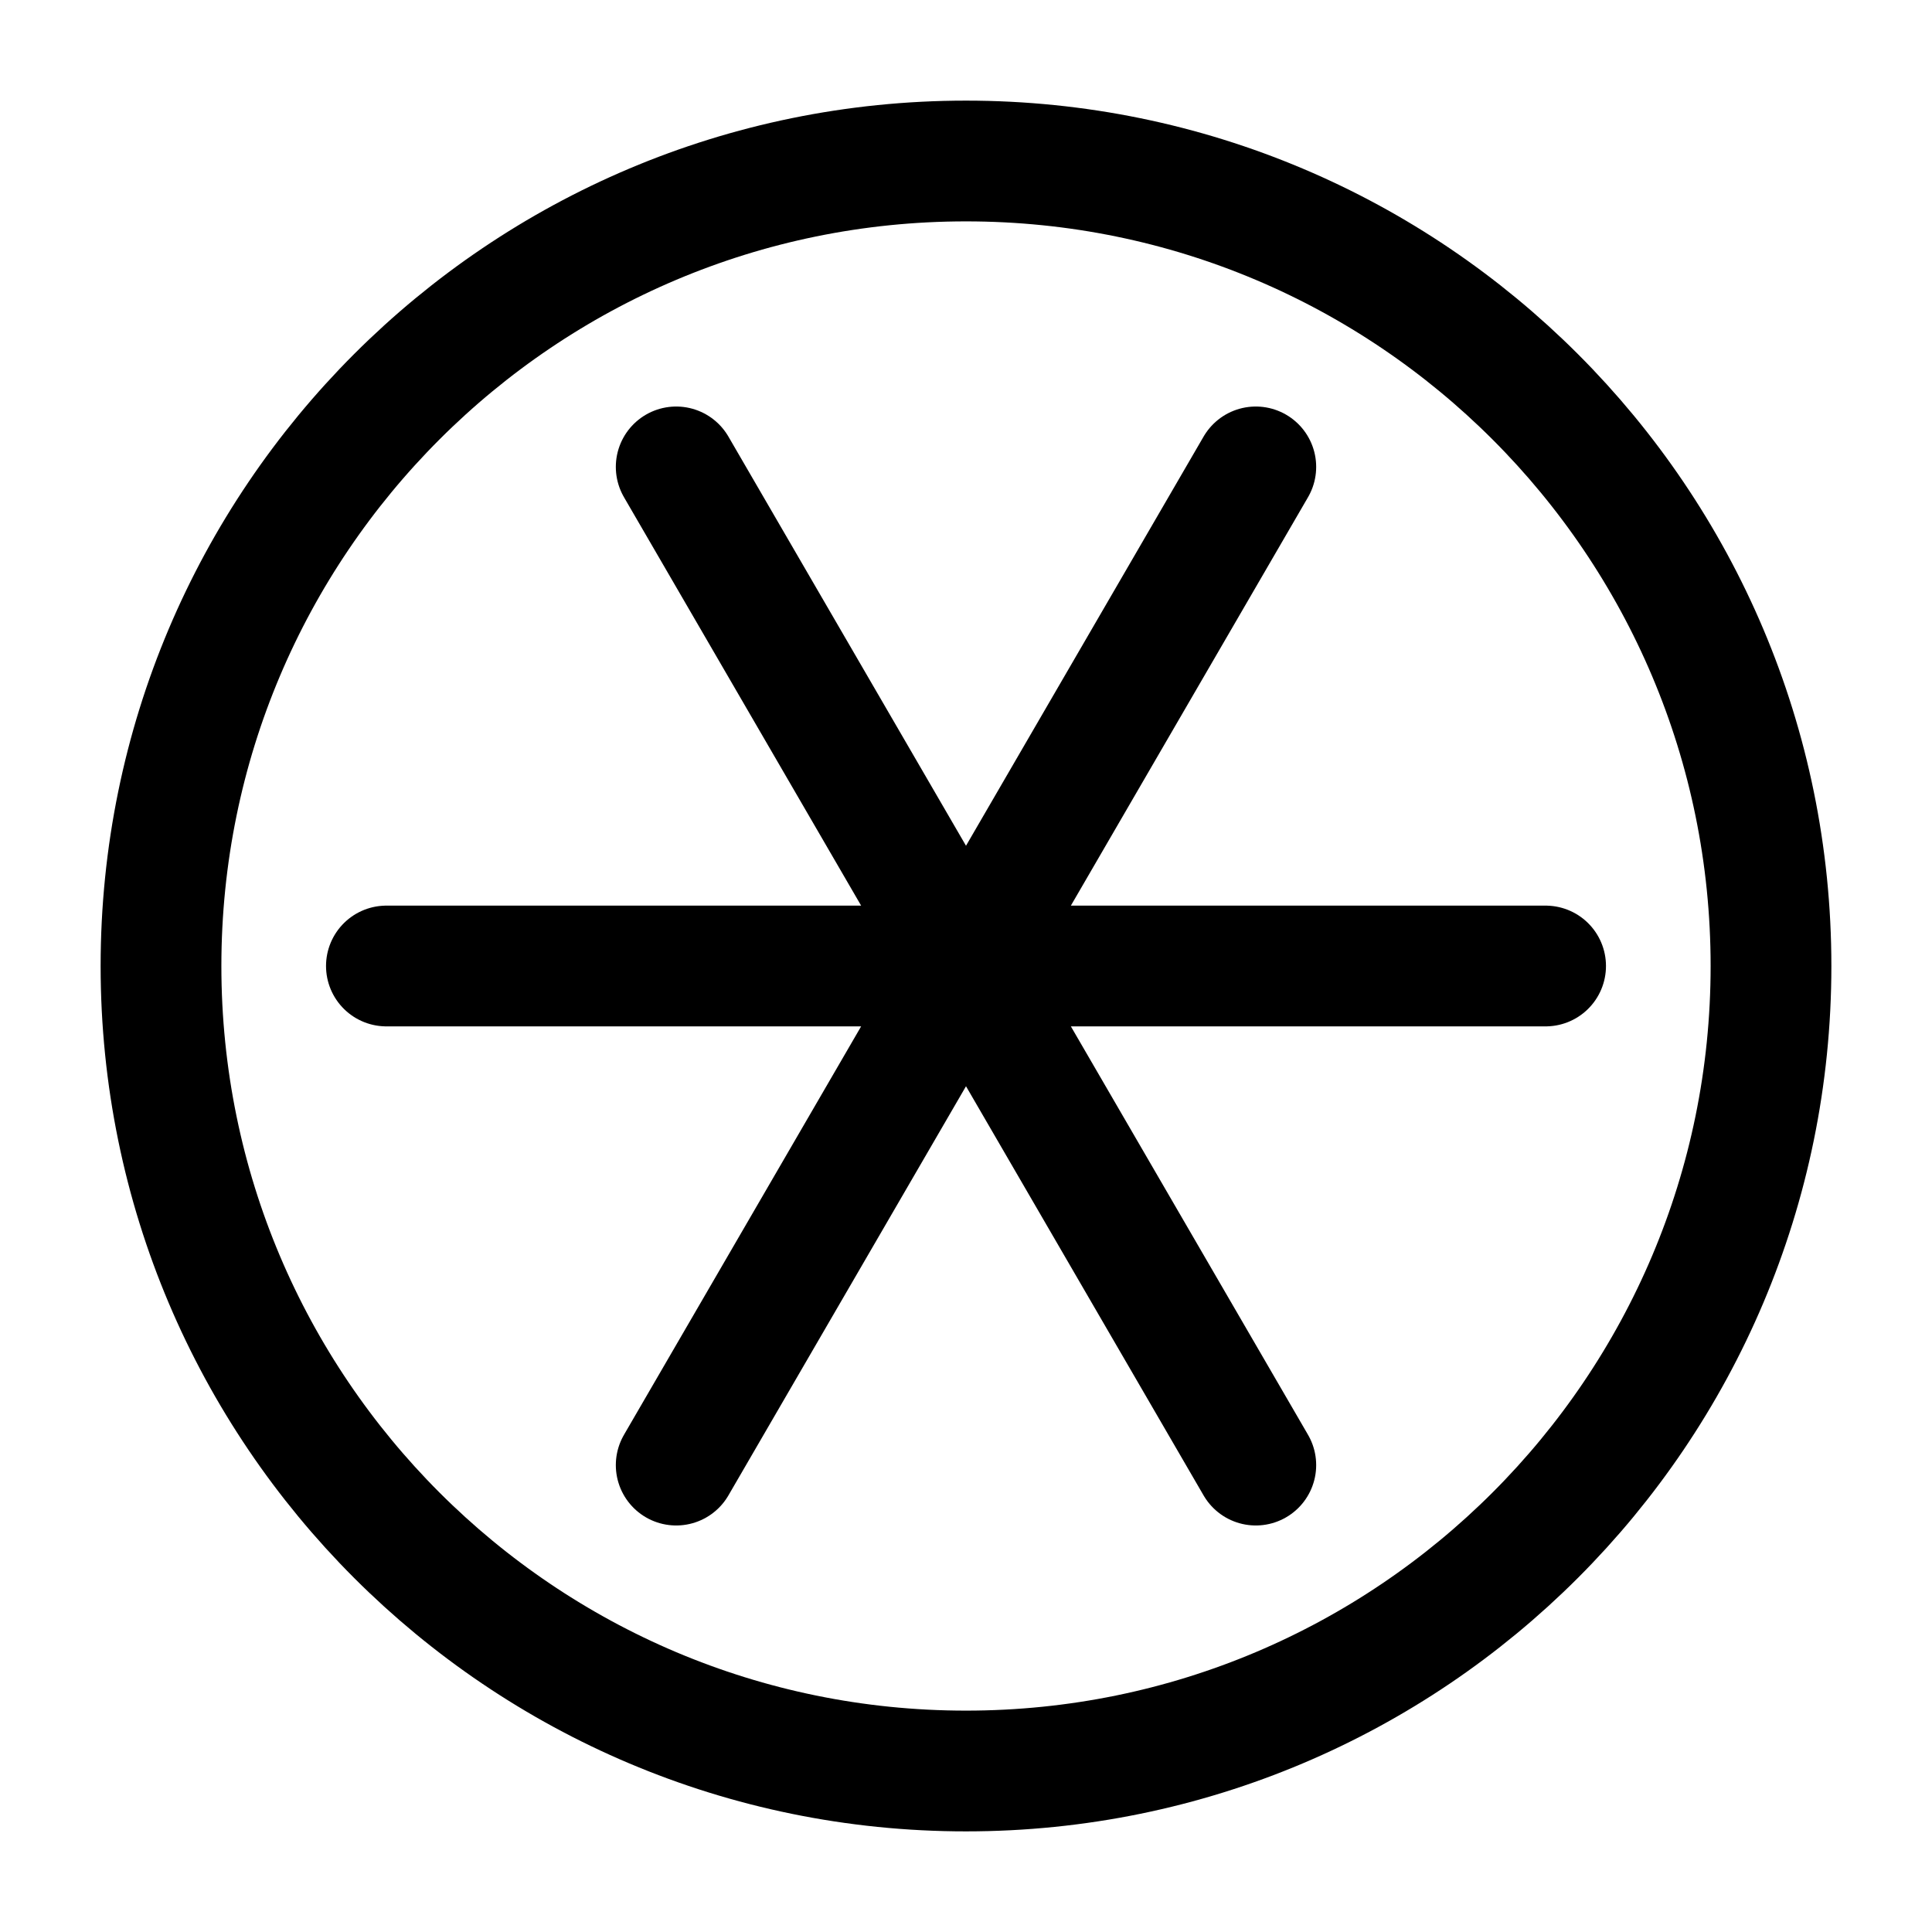
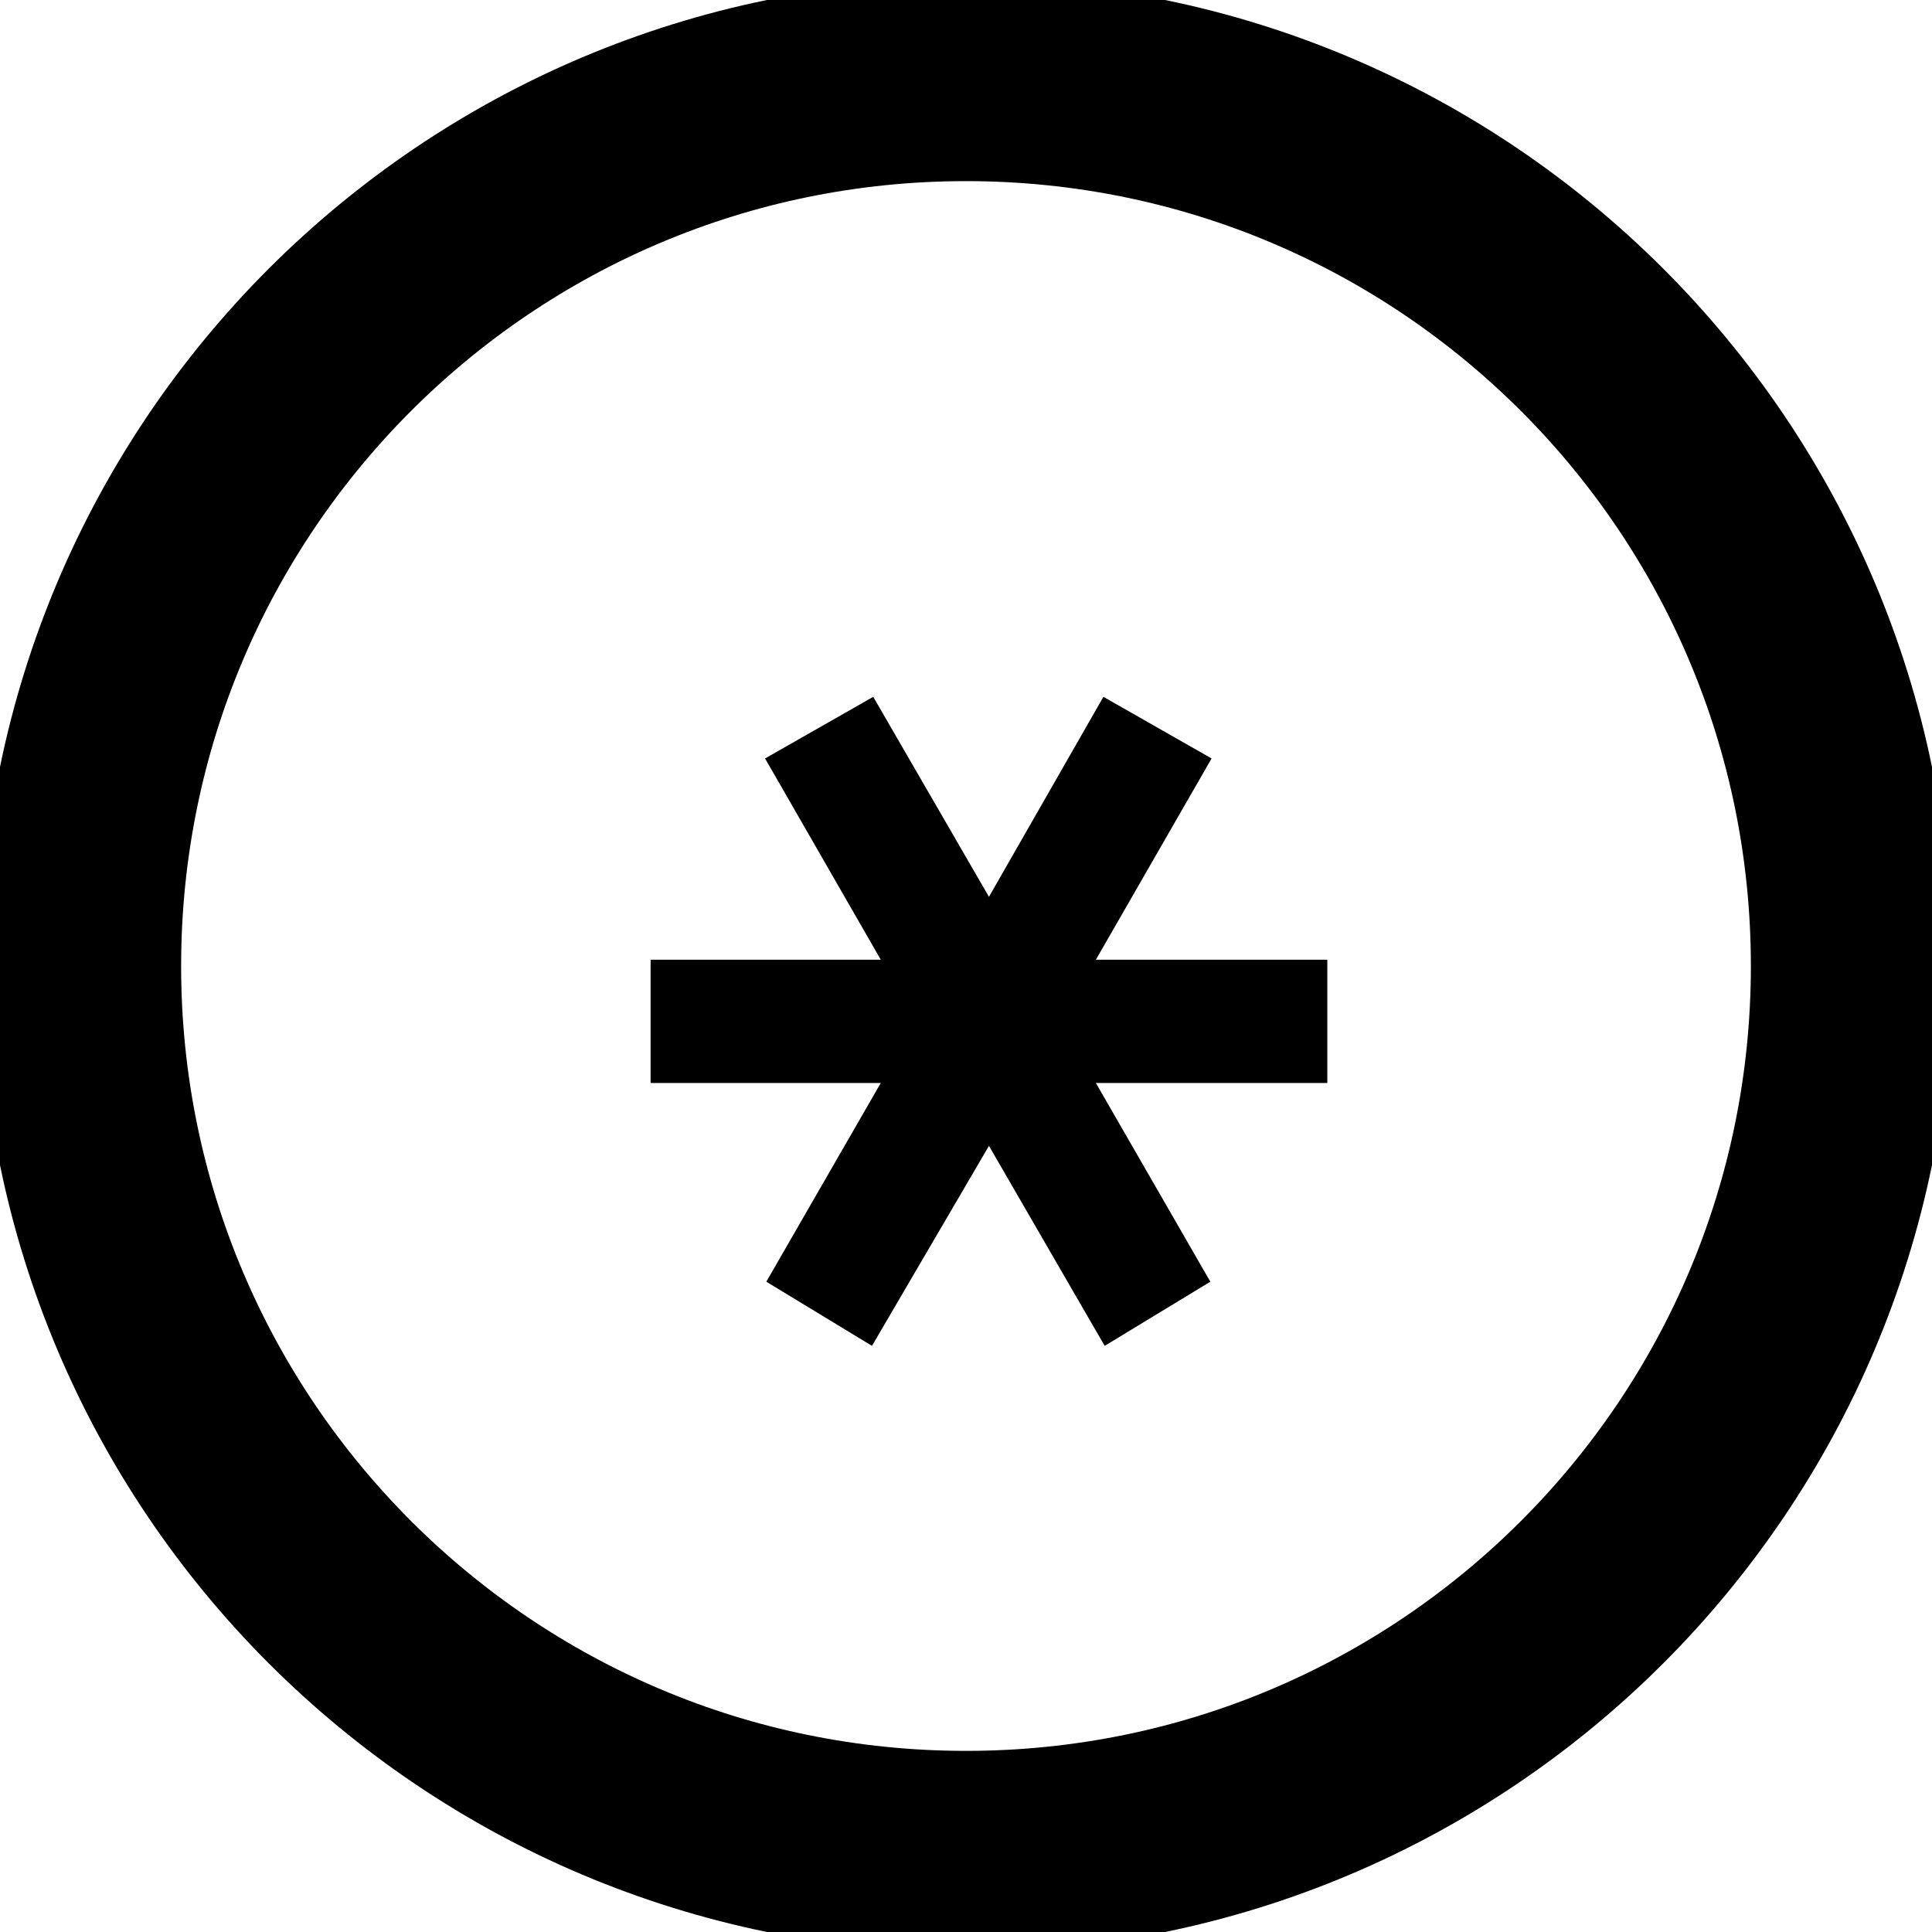
<svg xmlns="http://www.w3.org/2000/svg" viewBox="0 0 24 24" width="100" height="100" fill="none">
-   <circle cx="12" cy="12" r="10" style="fill: none; stroke: currentColor; stroke-width: 1.5px" />
-   <path d="M4.8 12l14.4 0m-10.8-6.2l7.2 12.4m0-12.4l-7.2 12.4" style="fill: none; stroke: currentColor; stroke-width: 1.5px; stroke-linecap: round; stroke-linejoin: round" />
+   <circle cx="12" cy="12" r="11" style="fill: none; stroke: currentColor; stroke-width: 2.5px" />
+   <text x="12" y="12.5" text-anchor="middle" dominant-baseline="middle" style="fill: currentColor; font-family: sans-serif; font-weight: 700; font-size: 14px">⚹</text>
</svg>
